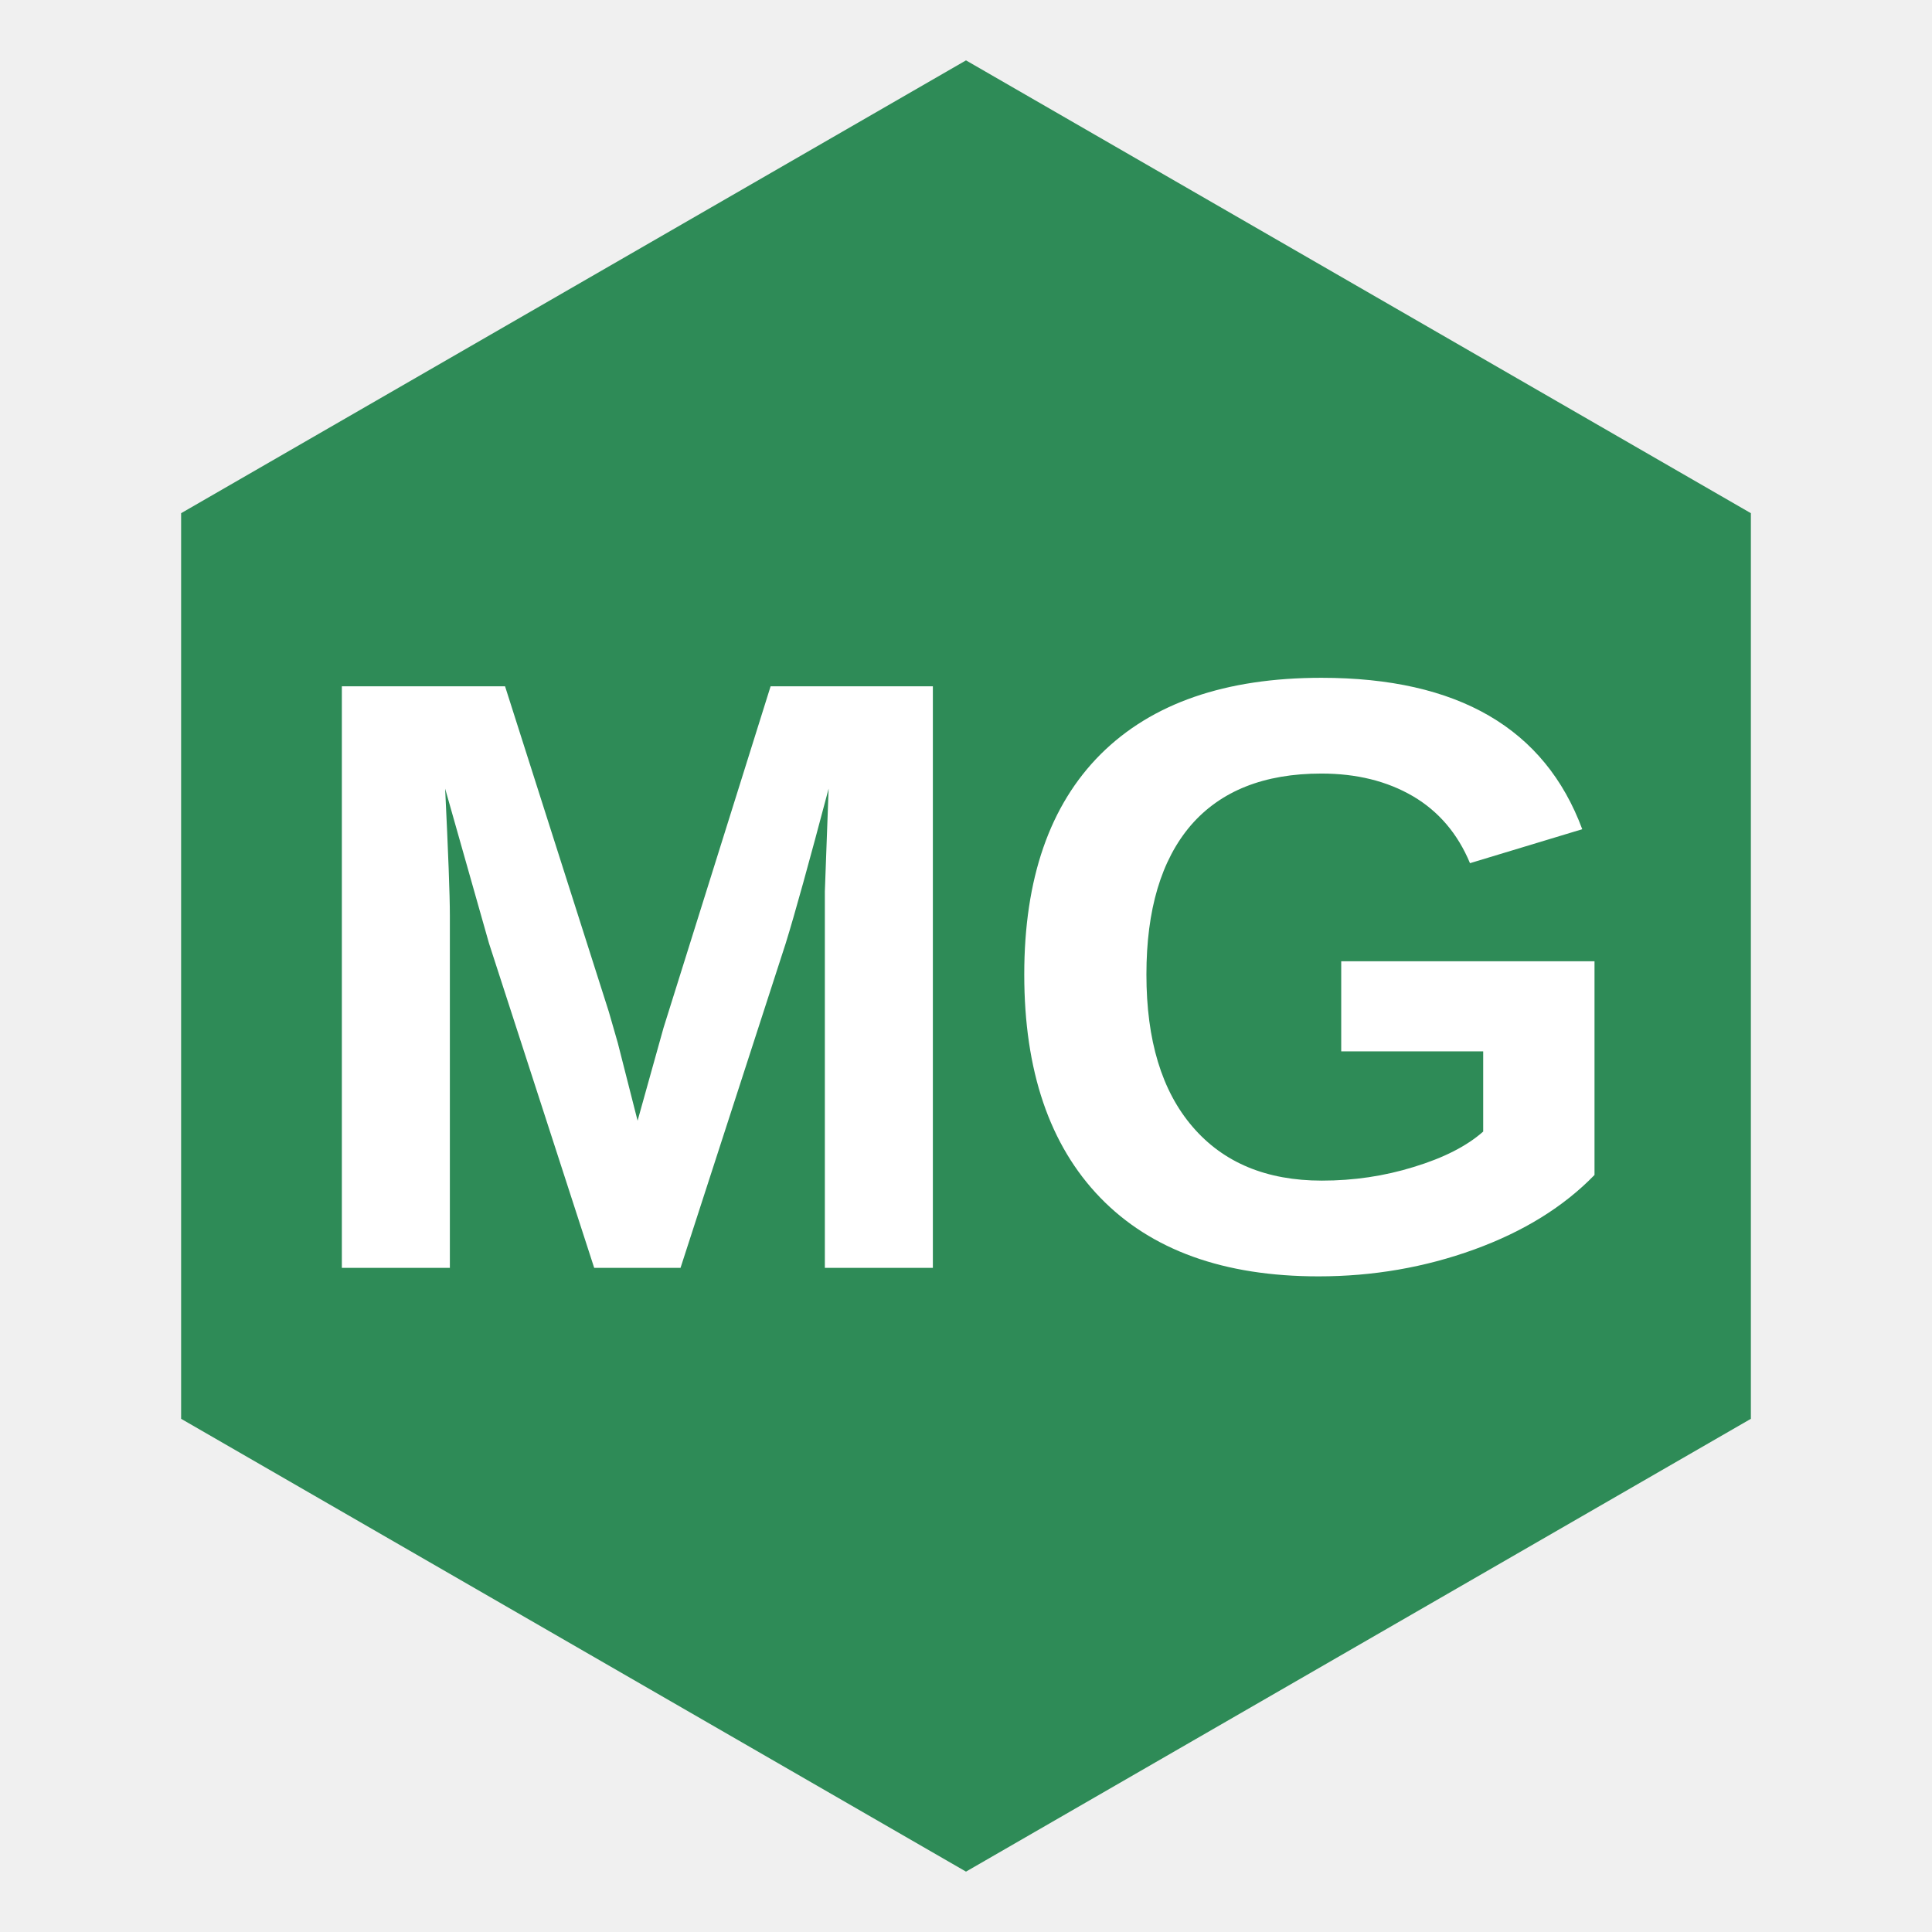
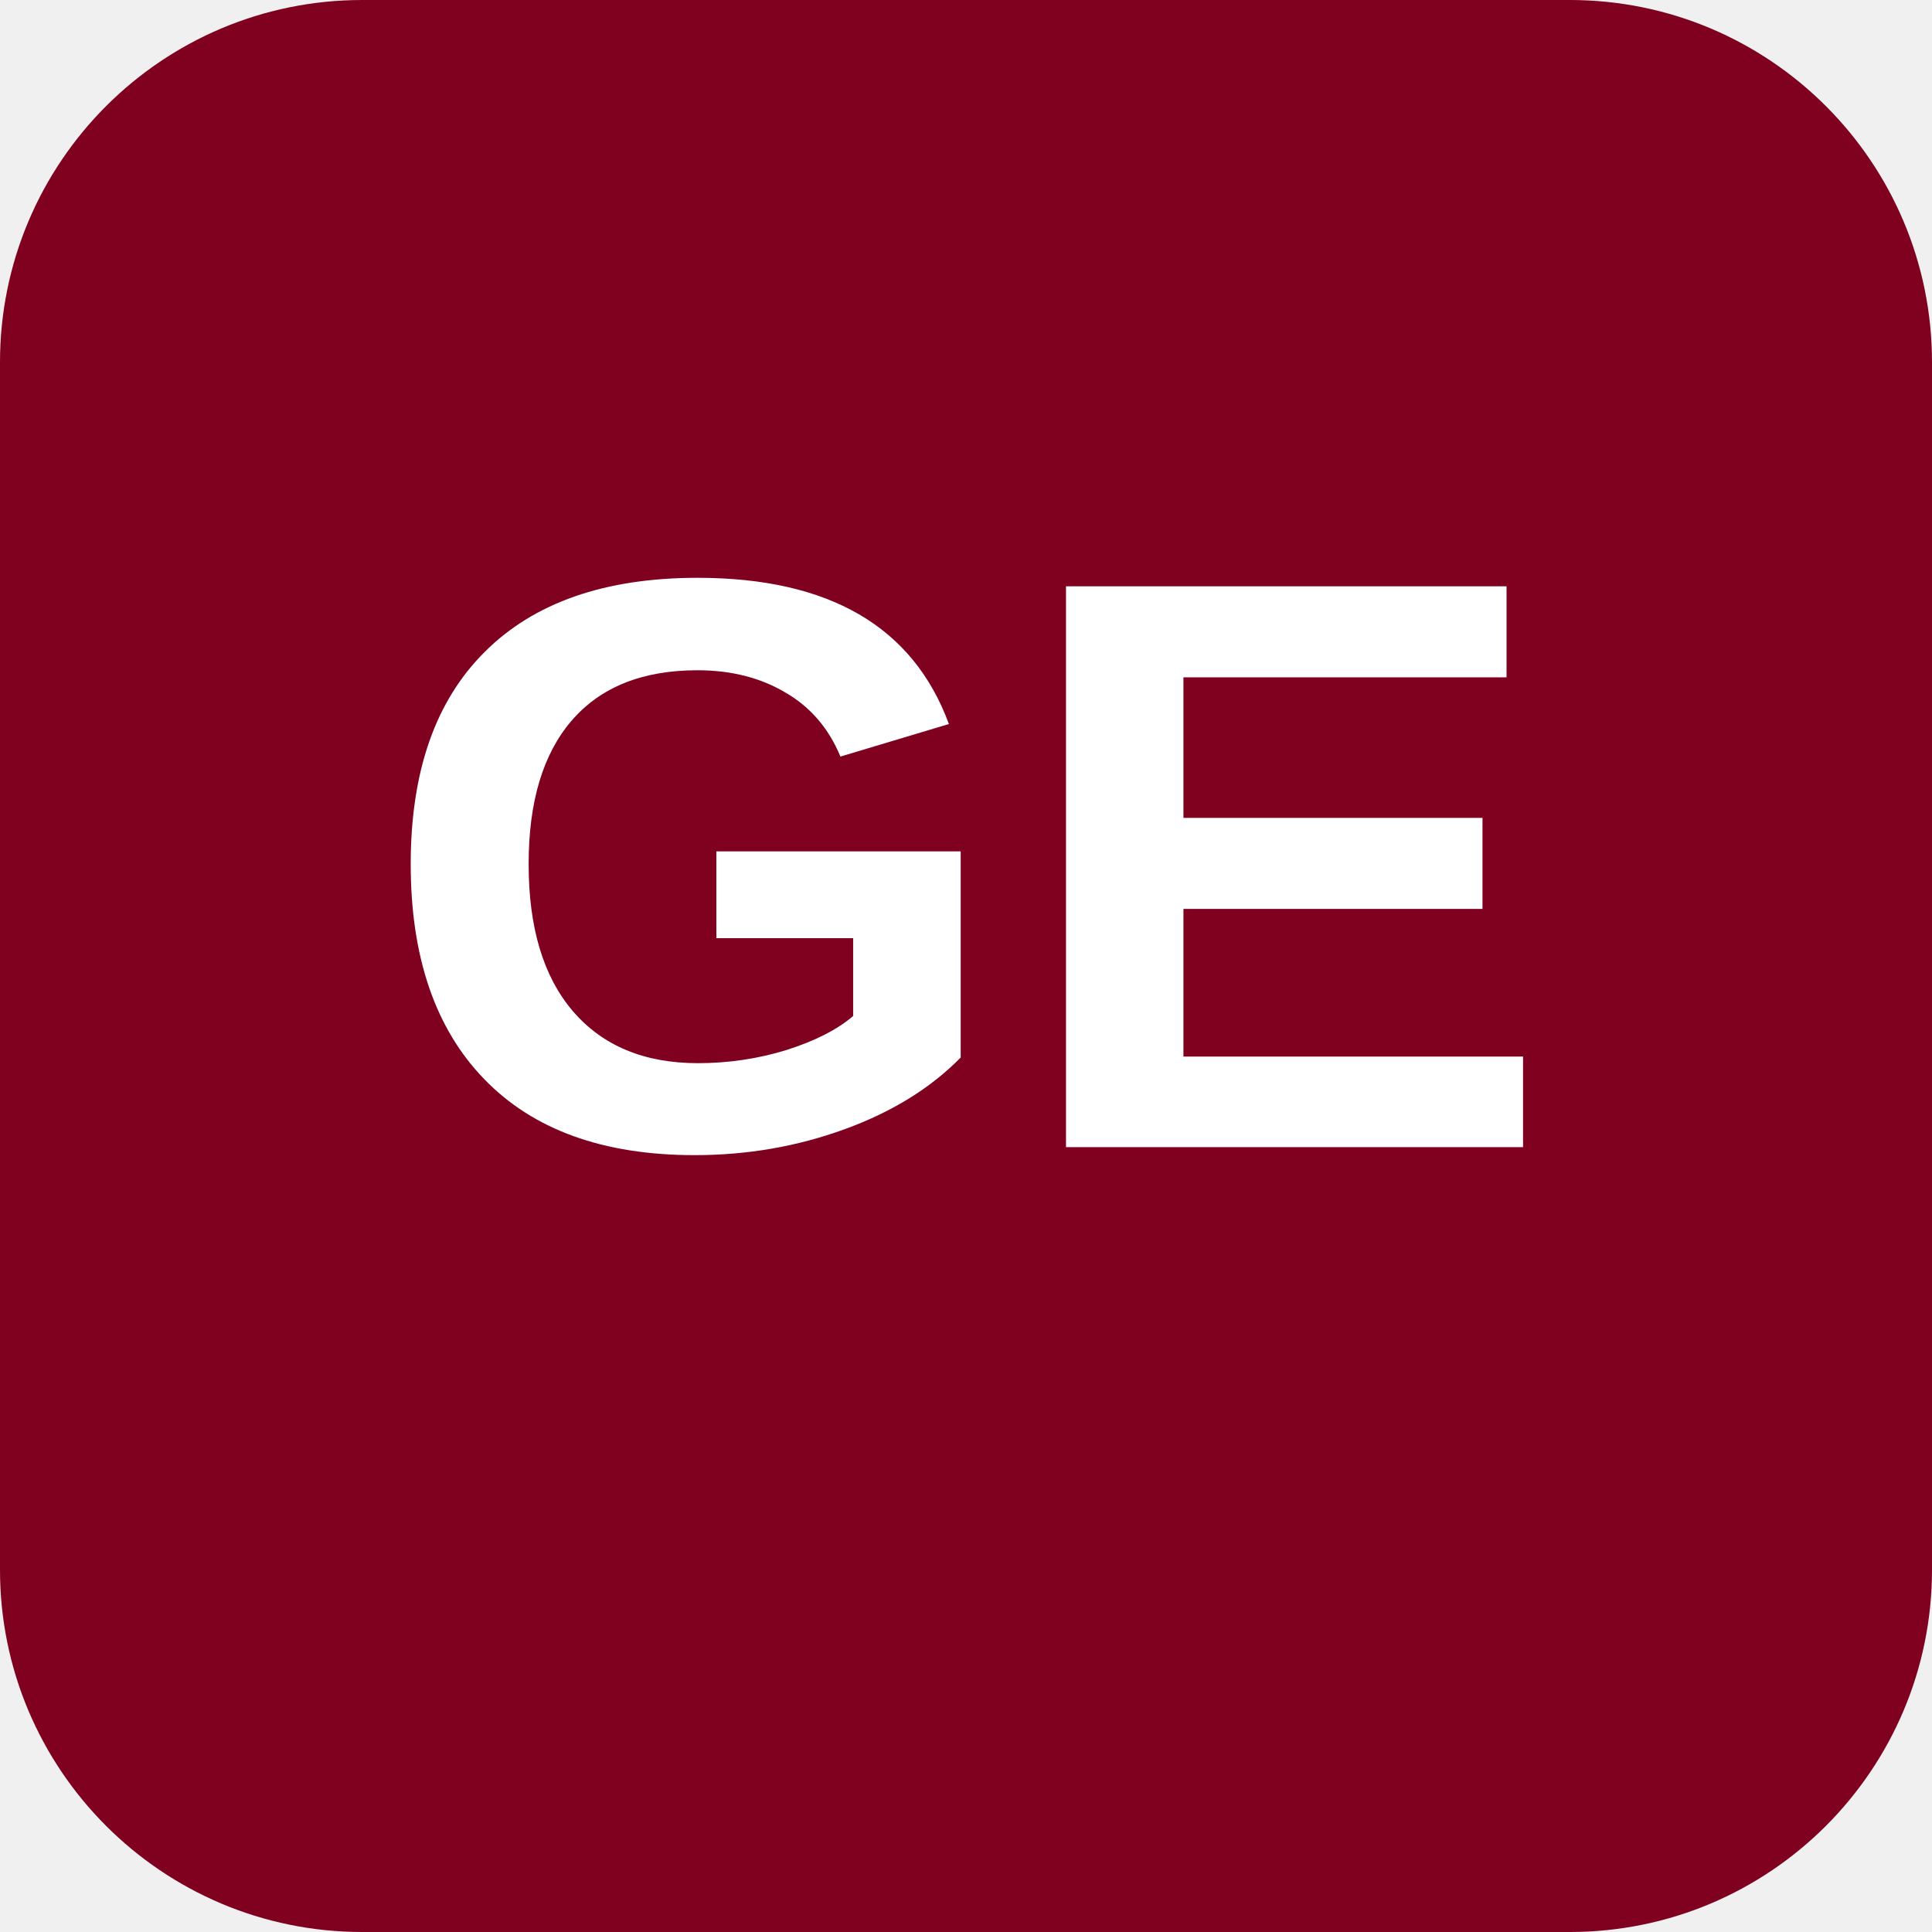
<svg xmlns="http://www.w3.org/2000/svg" viewBox="0 0 64 64" width="64" height="64">
-   <polygon points="32,2 58,17 58,47 32,62 6,47 6,17" fill="#2E8B57" />
-   <text x="32" y="42" text-anchor="middle" font-family="Arial,sans-serif" font-size="28" font-weight="700" fill="white">MG</text>
+   <rect width="64" height="64" rx="12" fill="#800020" />
+   <text x="32" y="38" font-family="Arial,Helvetica,sans-serif" font-size="27" font-weight="900" text-anchor="middle" fill="#FFFFFF">GE</text>
</svg>
